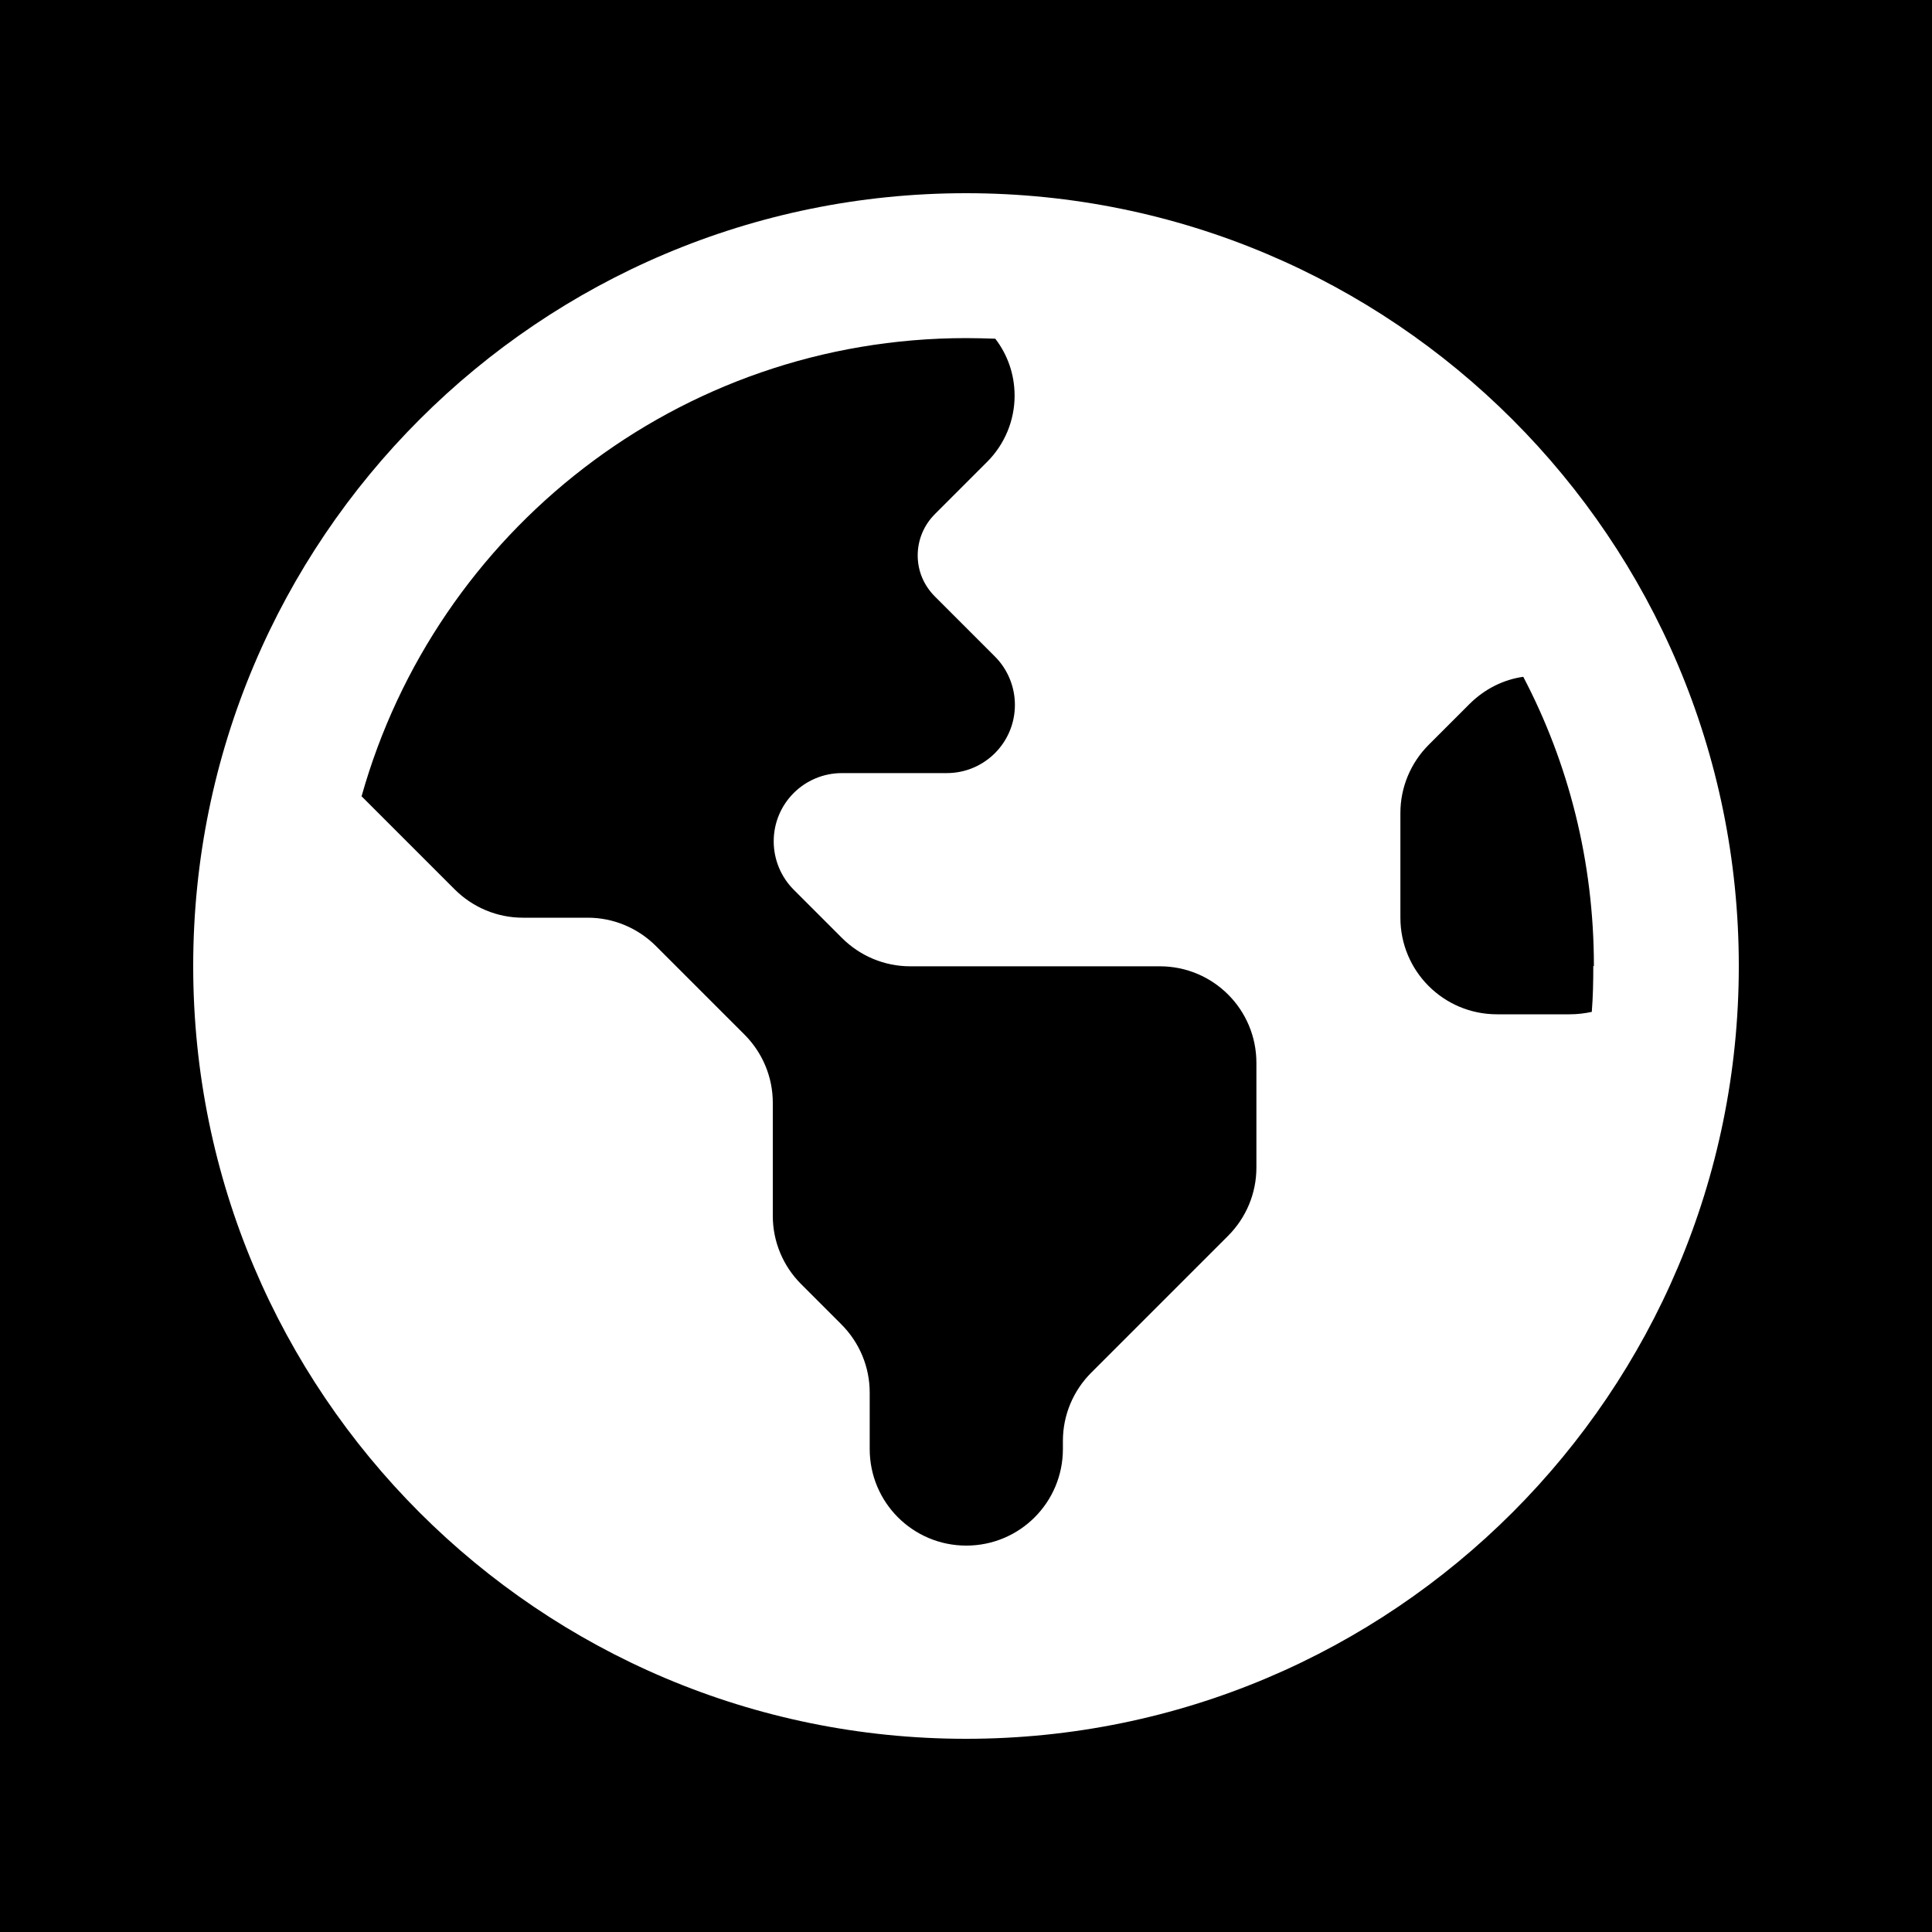
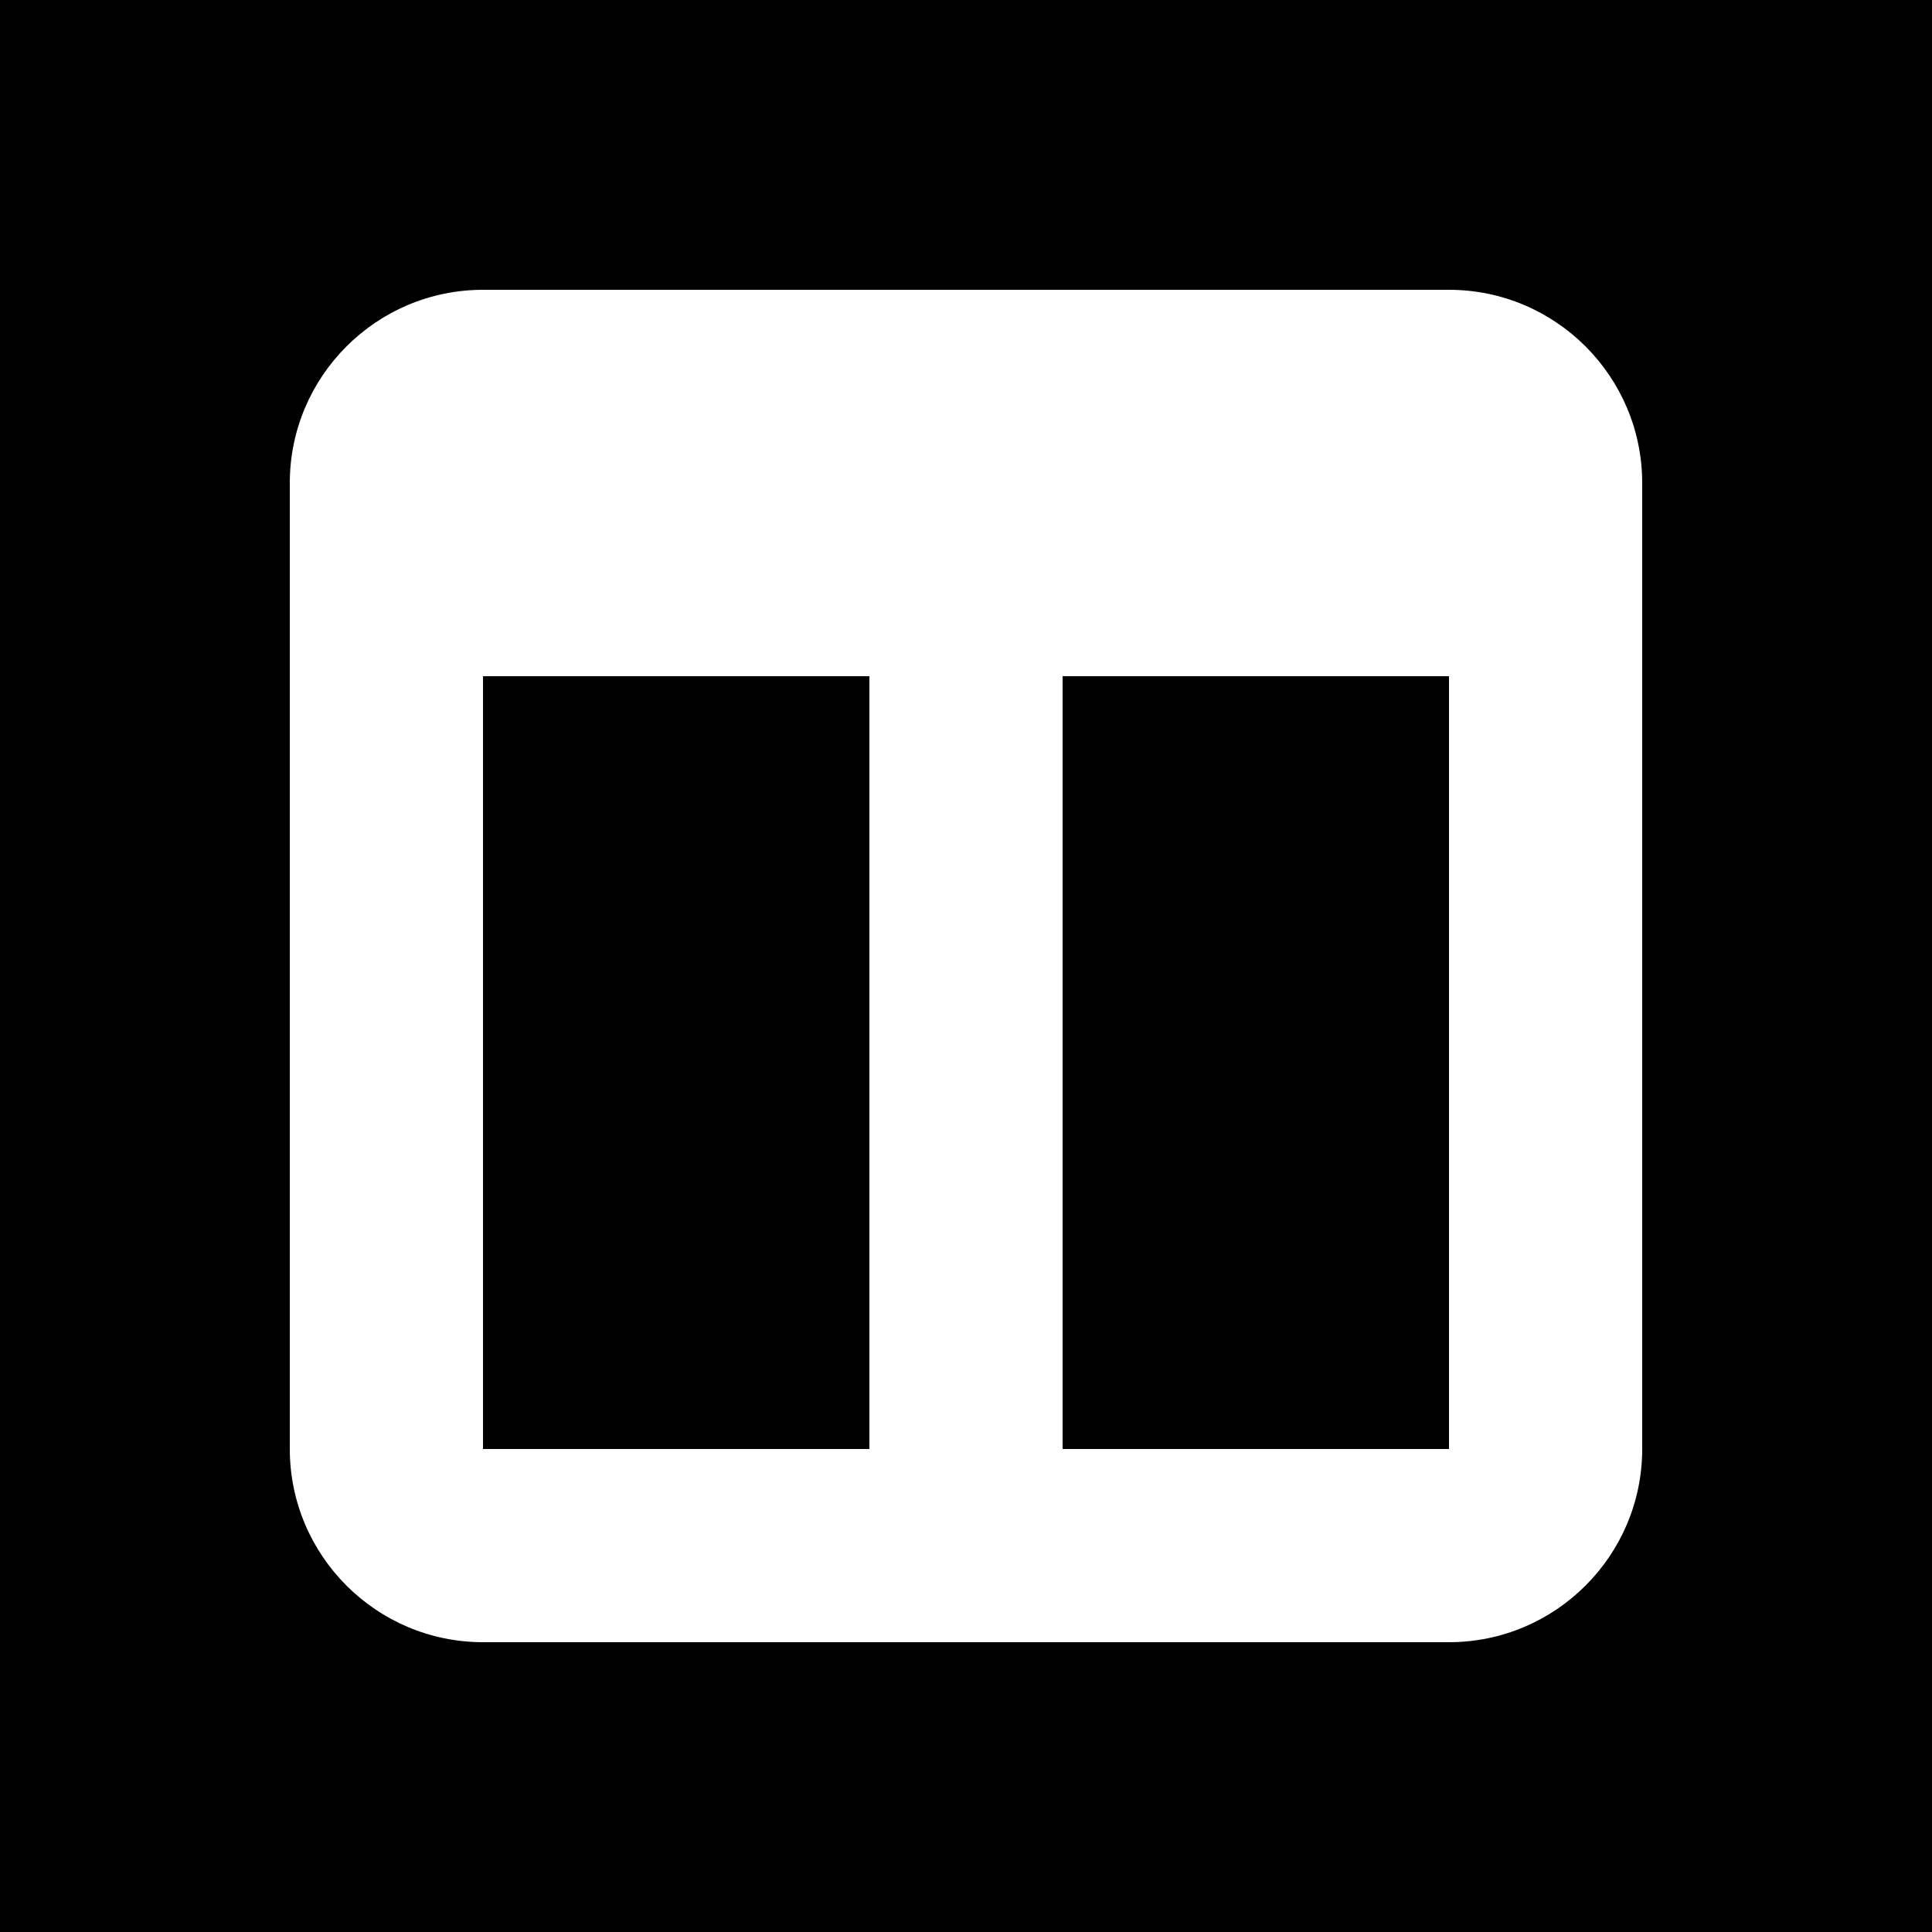
<svg xmlns="http://www.w3.org/2000/svg" viewBox="0 0 640 640">
  <path fill="#000000" d="M 0 0 L 640 0 L 640 640 L 0 640 Z M 0 0 " fill-opacity="1" fill-rule="nonzero" />
-   <path fill="#FFFFFF" d="M119.7 263.7L150.6 294.6C156.6 300.6 164.7 304 173.2 304L194.7 304C203.2 304 211.3 307.4 217.3 313.4L246.6 342.7C252.6 348.7 256 356.8 256 365.3L256 402.8C256 411.3 259.4 419.4 265.4 425.4L278.7 438.7C284.7 444.7 288.1 452.8 288.1 461.3L288.1 480C288.1 497.7 302.4 512 320.1 512C337.8 512 352.1 497.7 352.1 480L352.1 477.3C352.1 468.8 355.5 460.7 361.5 454.7L406.8 409.4C412.8 403.4 416.2 395.3 416.2 386.8L416.2 352.1C416.2 334.4 401.9 320.1 384.2 320.1L301.5 320.1C293 320.1 284.9 316.7 278.9 310.7L262.9 294.7C258.7 290.5 256.3 284.7 256.3 278.7C256.3 266.2 266.4 256.1 278.9 256.1L313.6 256.1C326.1 256.1 336.2 246 336.2 233.5C336.2 227.5 333.8 221.7 329.6 217.5L309.9 197.8C306 194 304 189.1 304 184C304 178.9 306 174 309.7 170.3L327 153C332.8 147.2 336.1 139.3 336.1 131.1C336.1 123.9 333.7 117.4 329.7 112.2C326.5 112.1 323.3 112 320.1 112C224.7 112 144.4 176.2 119.8 263.7zM528 320C528 285.4 519.6 252.8 504.6 224.2C498.2 225.1 491.9 228.1 486.7 233.3L473.3 246.7C467.3 252.7 463.9 260.8 463.9 269.3L463.9 304C463.9 321.7 478.2 336 495.9 336L520 336C522.5 336 525 335.7 527.3 335.2C527.7 330.2 527.8 325.1 527.8 320zM64 320C64 178.6 178.6 64 320 64C461.4 64 576 178.6 576 320C576 461.4 461.4 576 320 576C178.6 576 64 461.4 64 320z" />
+   <path fill="#FFFFFF" d="M96 160C96 124.7 124.7 96 160 96L480 96C515.3 96 544 124.7 544 160L544 480C544 515.3 515.3 544 480 544L160 544C124.7 544 96 515.3 96 480L96 160zM160 224L160 480L288 480L288 224L160 224zM480 224L352 224L352 480L480 480L480 224z" />
</svg>
